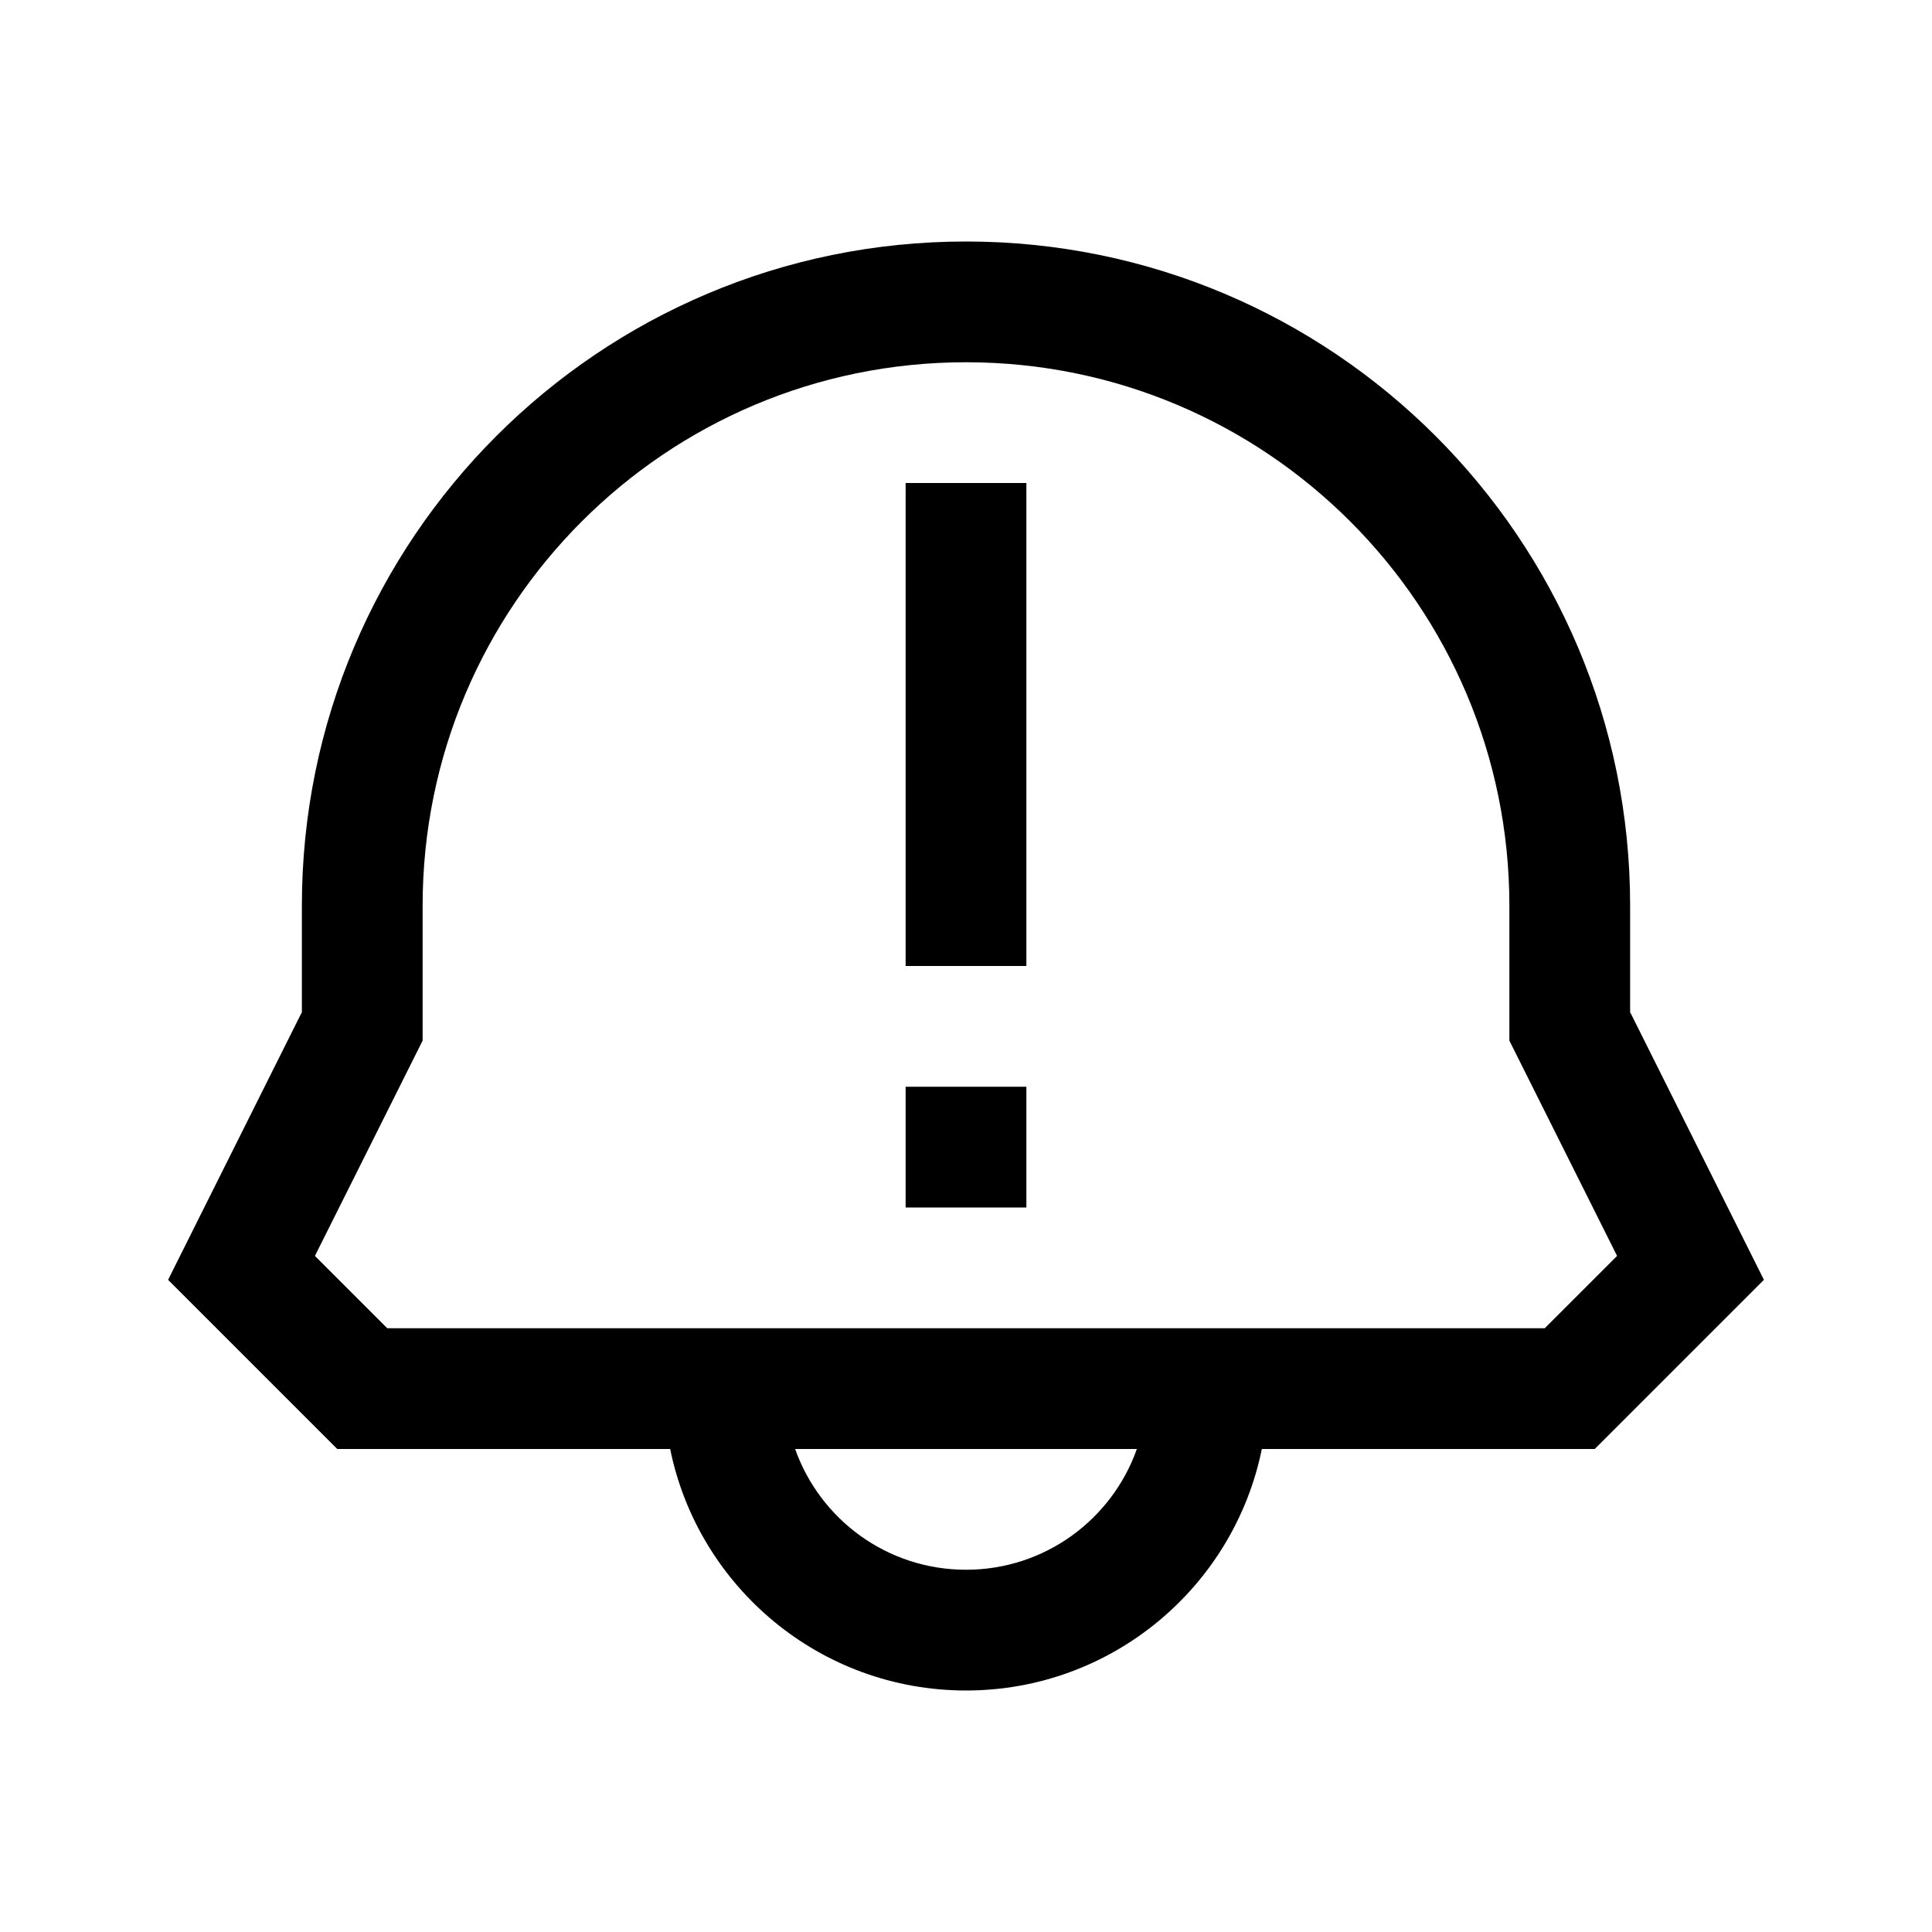
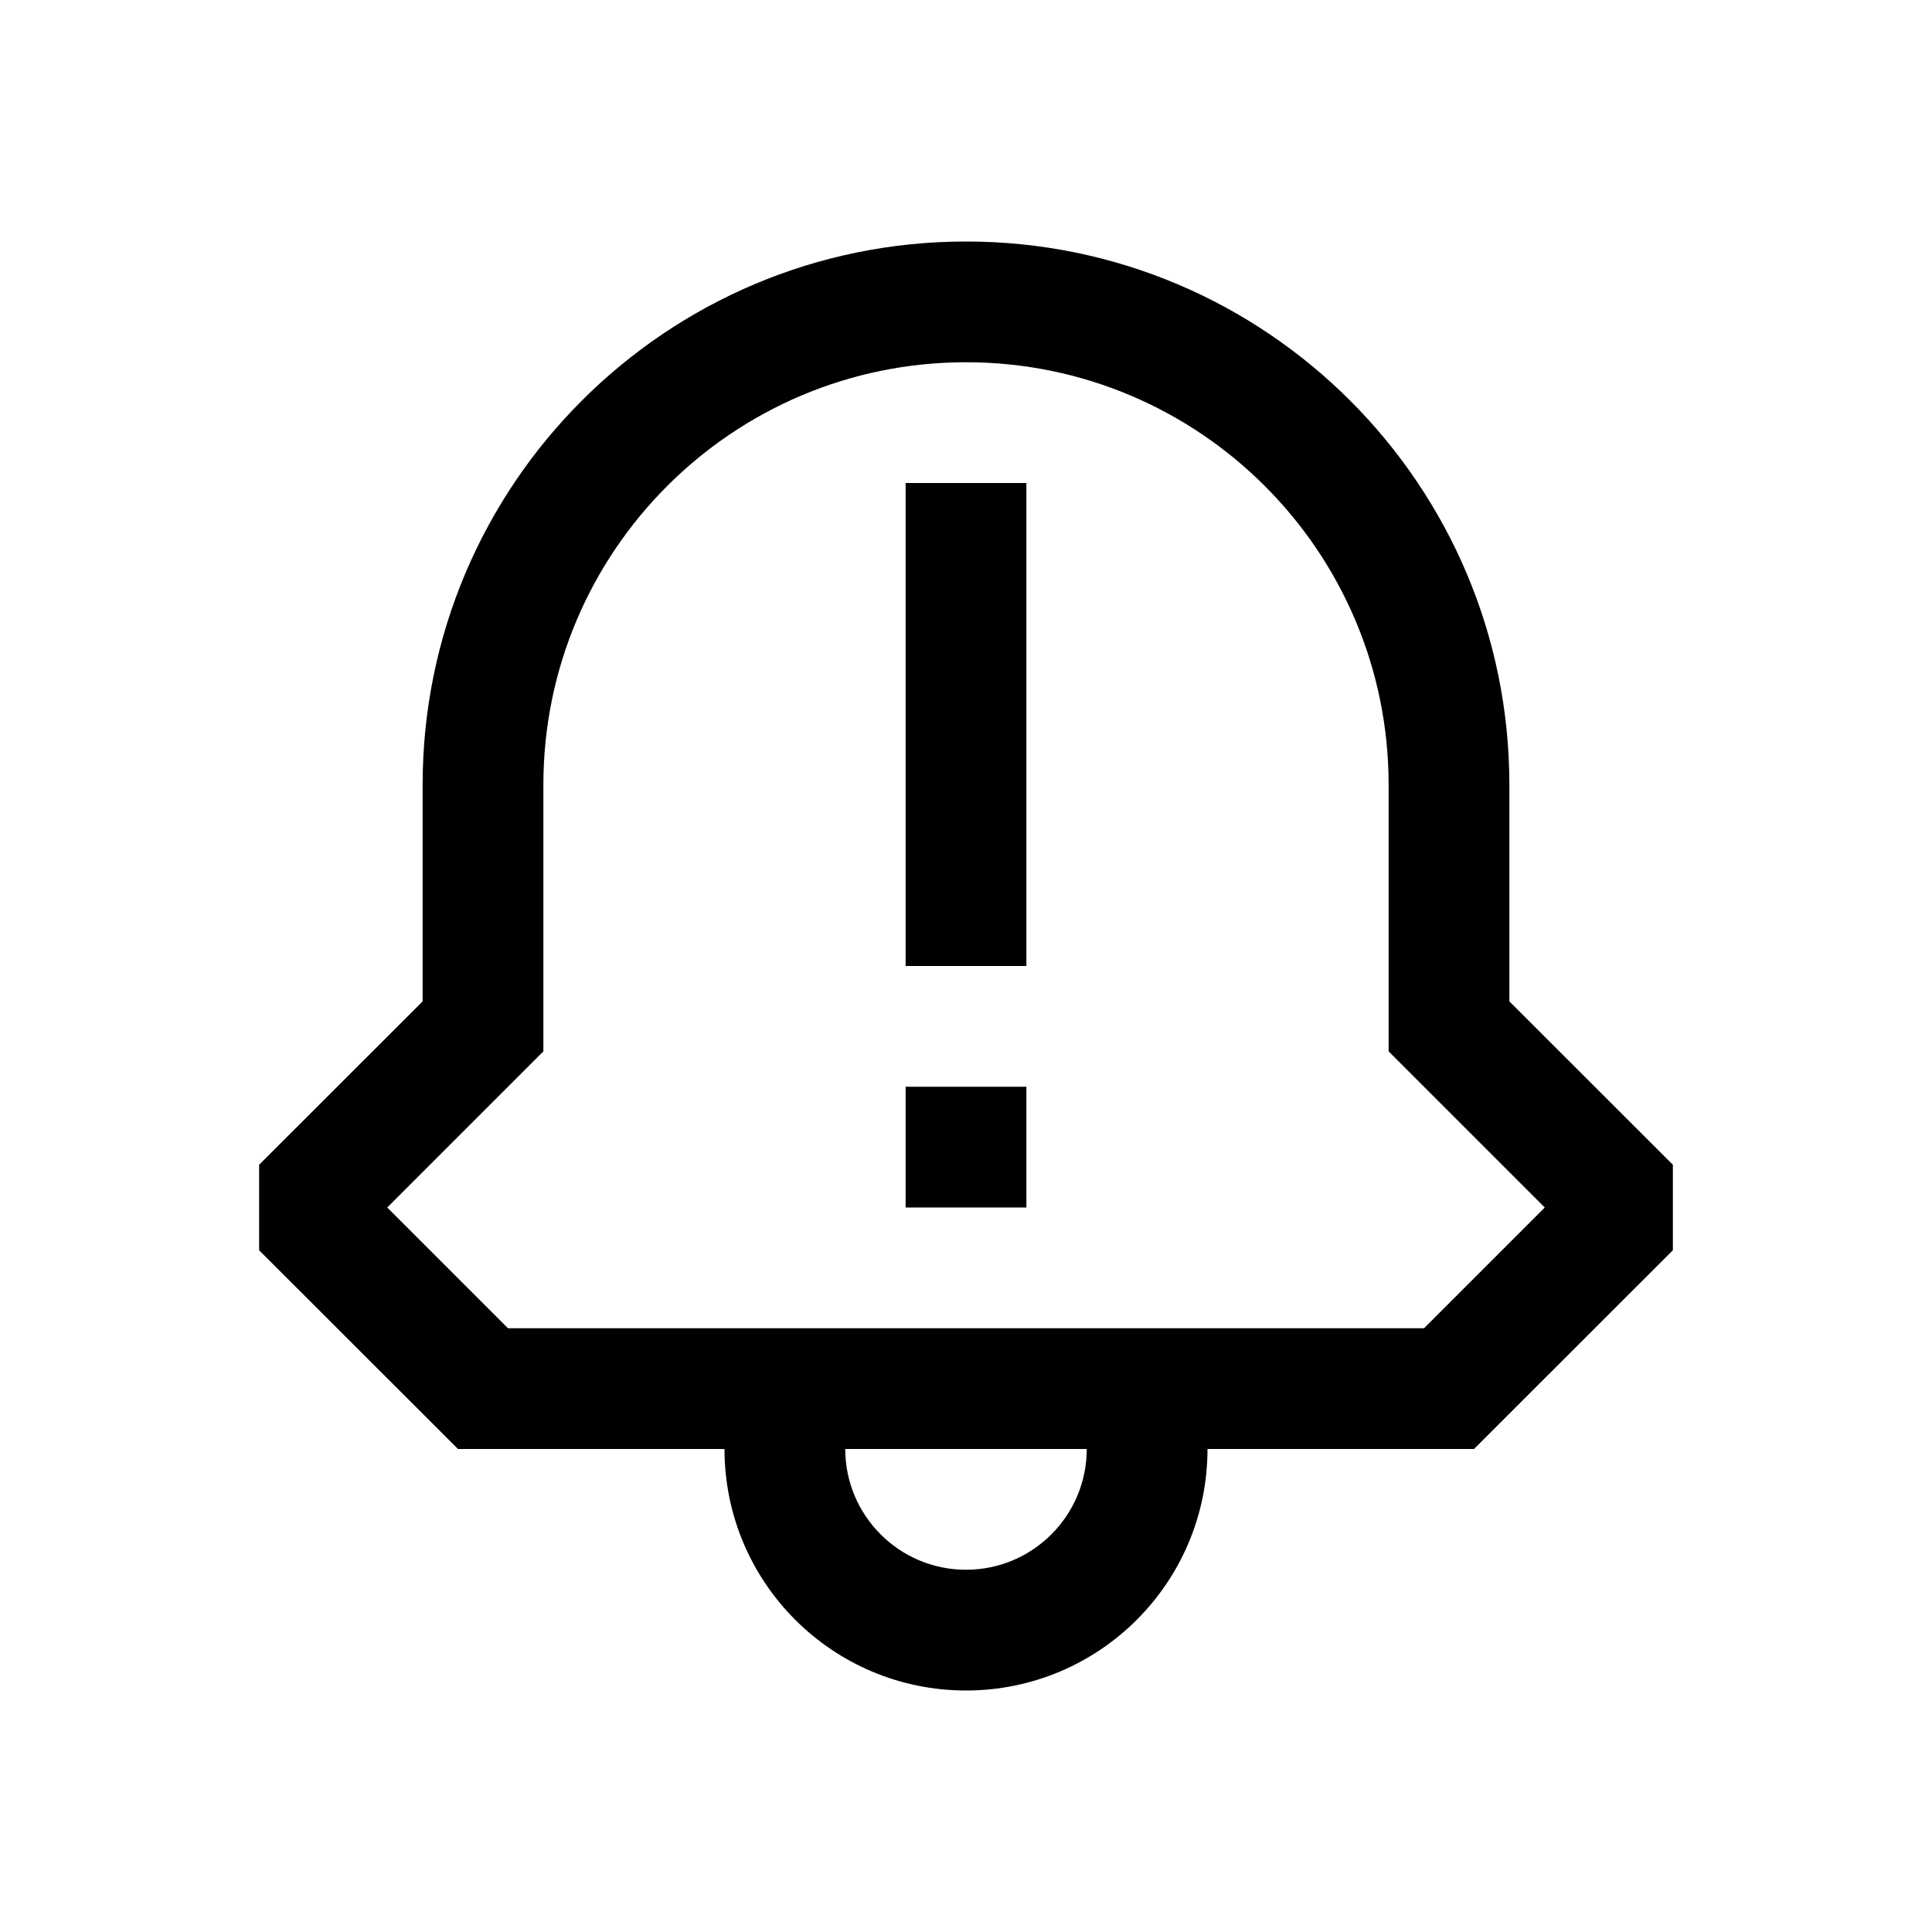
<svg xmlns="http://www.w3.org/2000/svg" width="16" height="16" viewBox="0 0 16 16" fill="none">
  <path d="M7.5 8V4H8.5V8H7.5Z" fill="black" style="fill:black;fill-opacity:1;" />
  <path d="M7.5 10V9H8.5V10H7.5Z" fill="black" style="fill:black;fill-opacity:1;" />
-   <path fill-rule="evenodd" clip-rule="evenodd" d="M2.5 7.5C2.5 4.462 4.962 2 8 2C11.037 2 13.5 4.462 13.5 7.5L13.5 8.382L14.608 10.599L13.207 12H10.45C10.218 13.141 9.209 14 8 14C6.791 14 5.782 13.141 5.55 12H2.793L1.392 10.599L2.5 8.382V7.5ZM8 13C7.347 13 6.791 12.583 6.585 12H9.415C9.209 12.583 8.653 13 8 13ZM3.5 7.5C3.5 5.015 5.515 3 8 3C10.485 3 12.5 5.015 12.5 7.5L12.5 8.618L13.392 10.401L12.793 11H3.207L2.608 10.401L3.5 8.618L3.5 7.5Z" fill="black" style="fill:black;fill-opacity:1;" />
+   <path d="M7 12C7 12.552 7.448 13 8 13C8.552 13 9 12.552 9 12H7ZM11.5 6.5C11.5 4.567 9.933 3 8 3C6.067 3 4.5 4.567 4.5 6.5V8.707L3.207 10L4.207 11H11.793L12.793 10L11.5 8.707V6.5ZM12.5 8.293L13.854 9.646V10.354L12.207 12H10C10 13.105 9.105 14 8 14C6.895 14 6 13.105 6 12H3.793L2.146 10.354V9.646L3.5 8.293V6.5C3.5 4.015 5.515 2 8 2C10.485 2 12.5 4.015 12.5 6.5V8.293Z" fill="black" style="fill:black;fill-opacity:1;" />
</svg>
